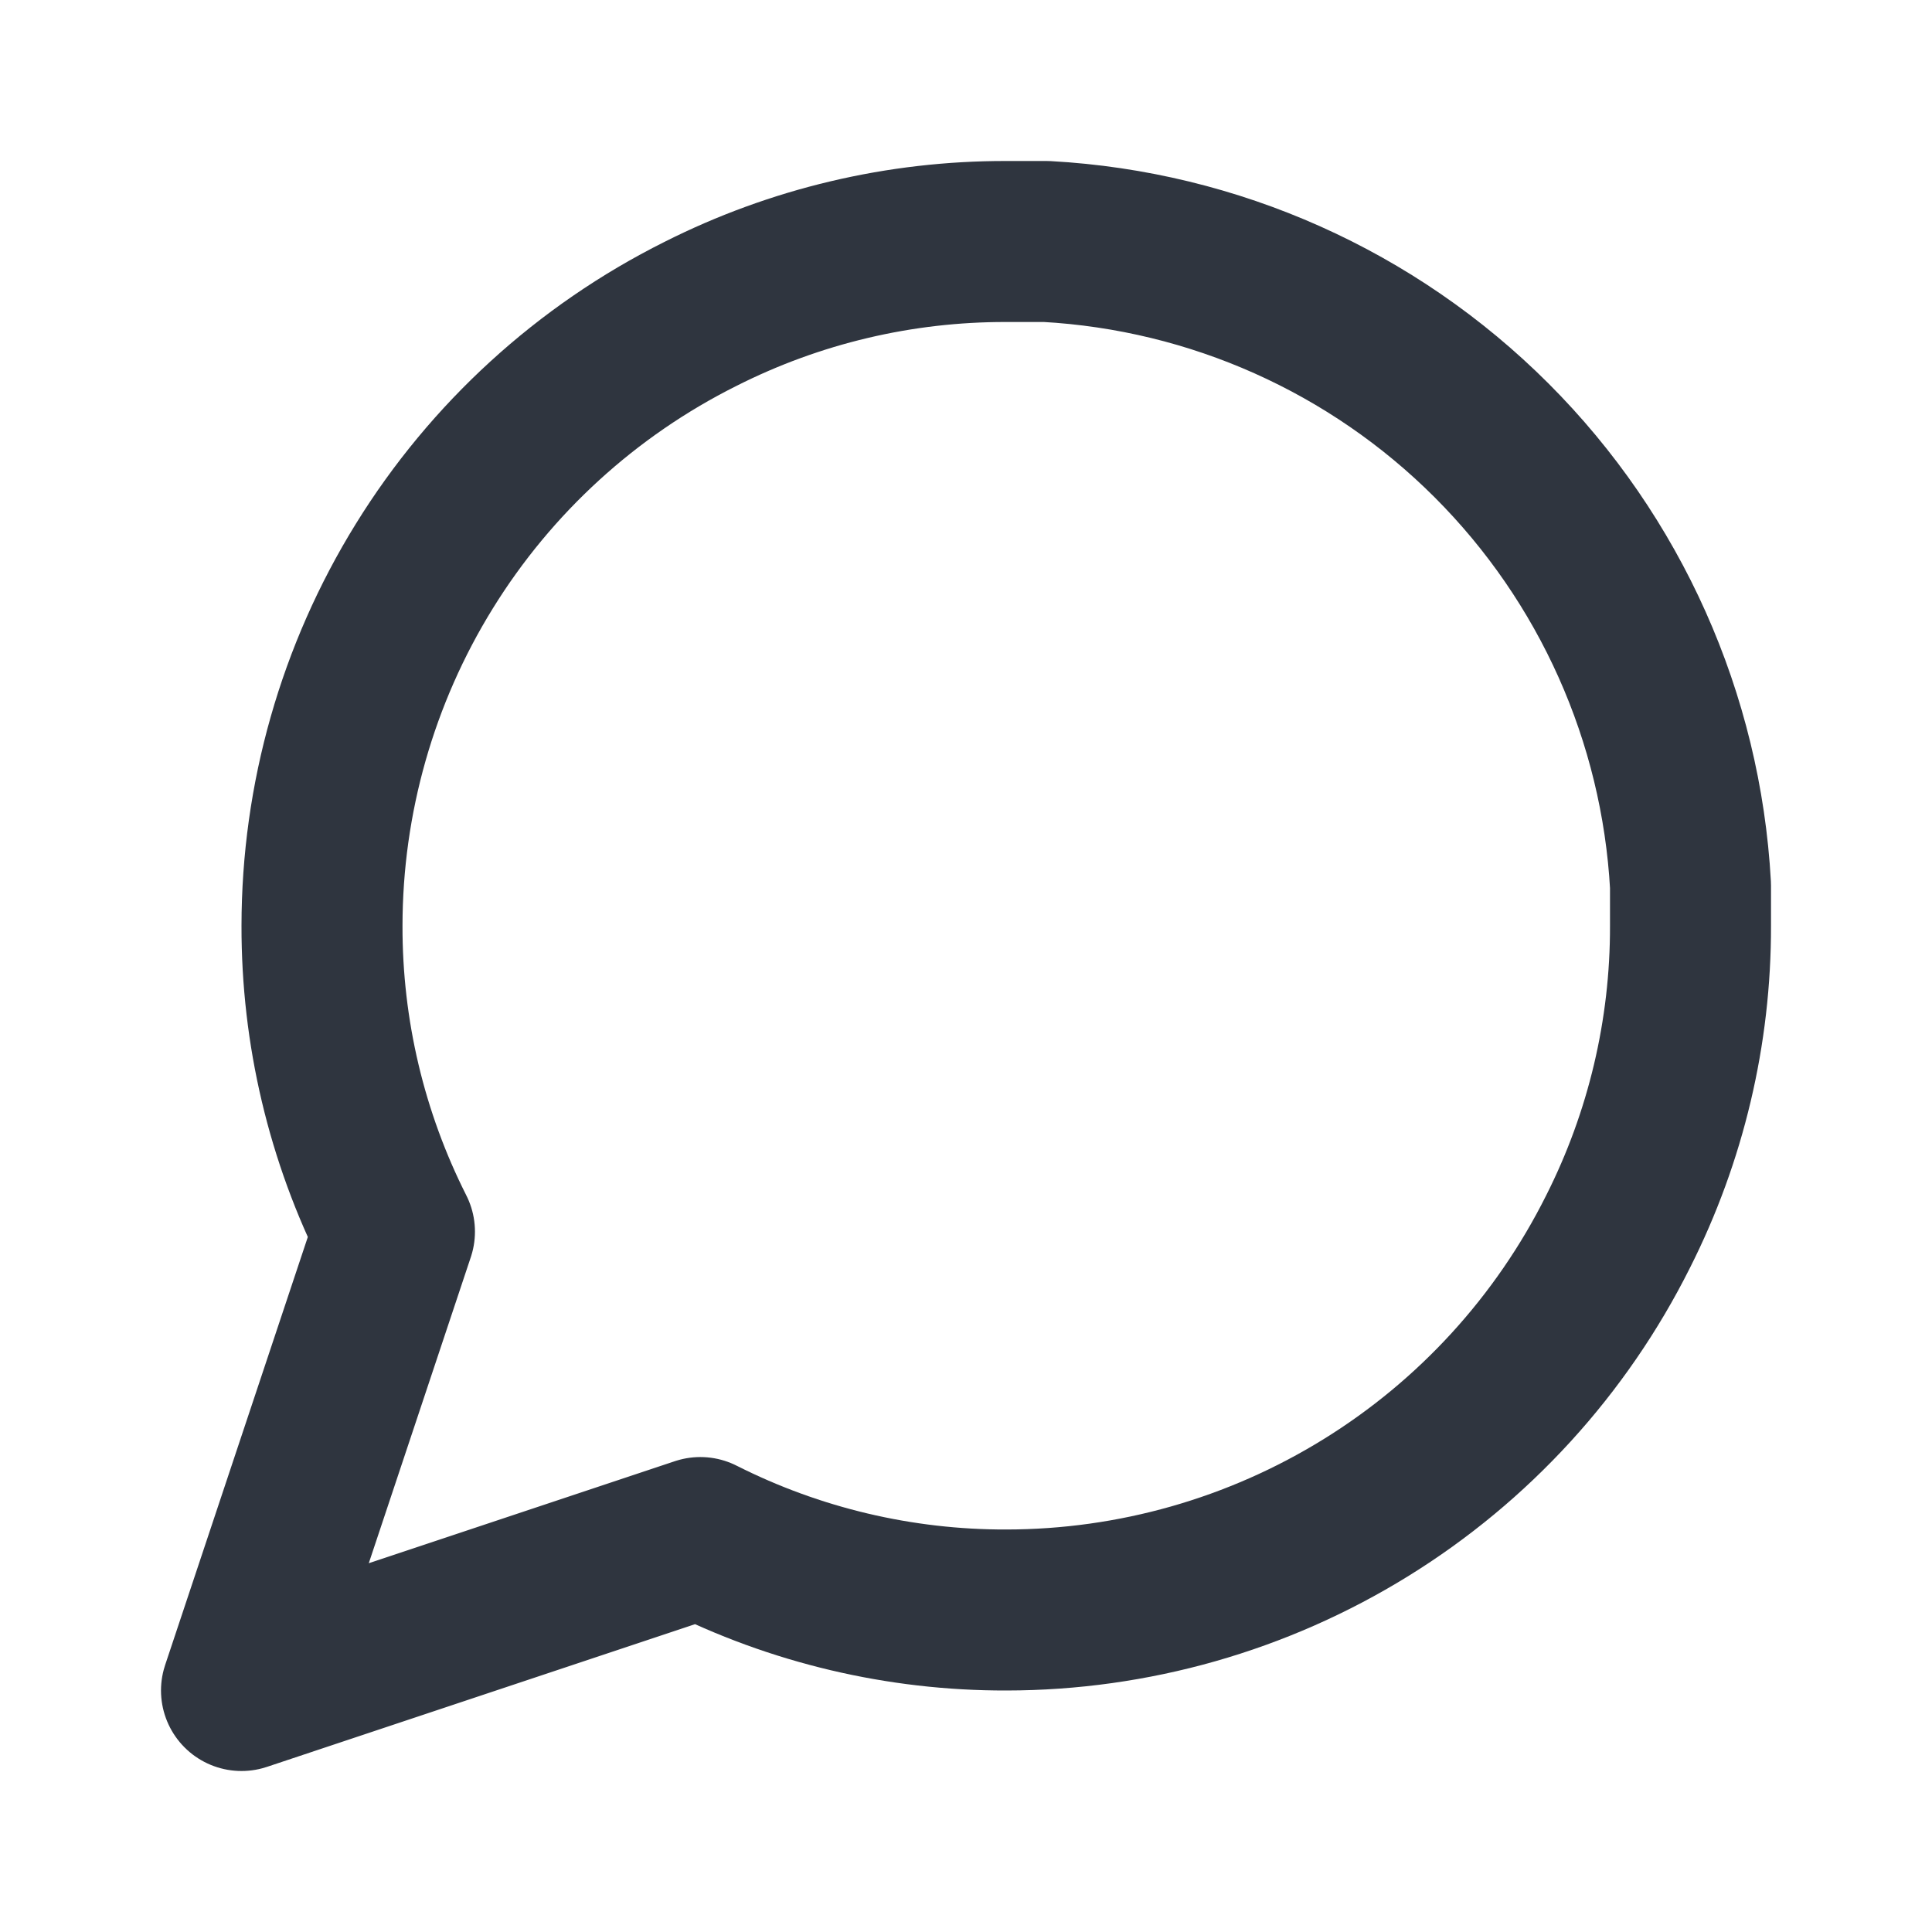
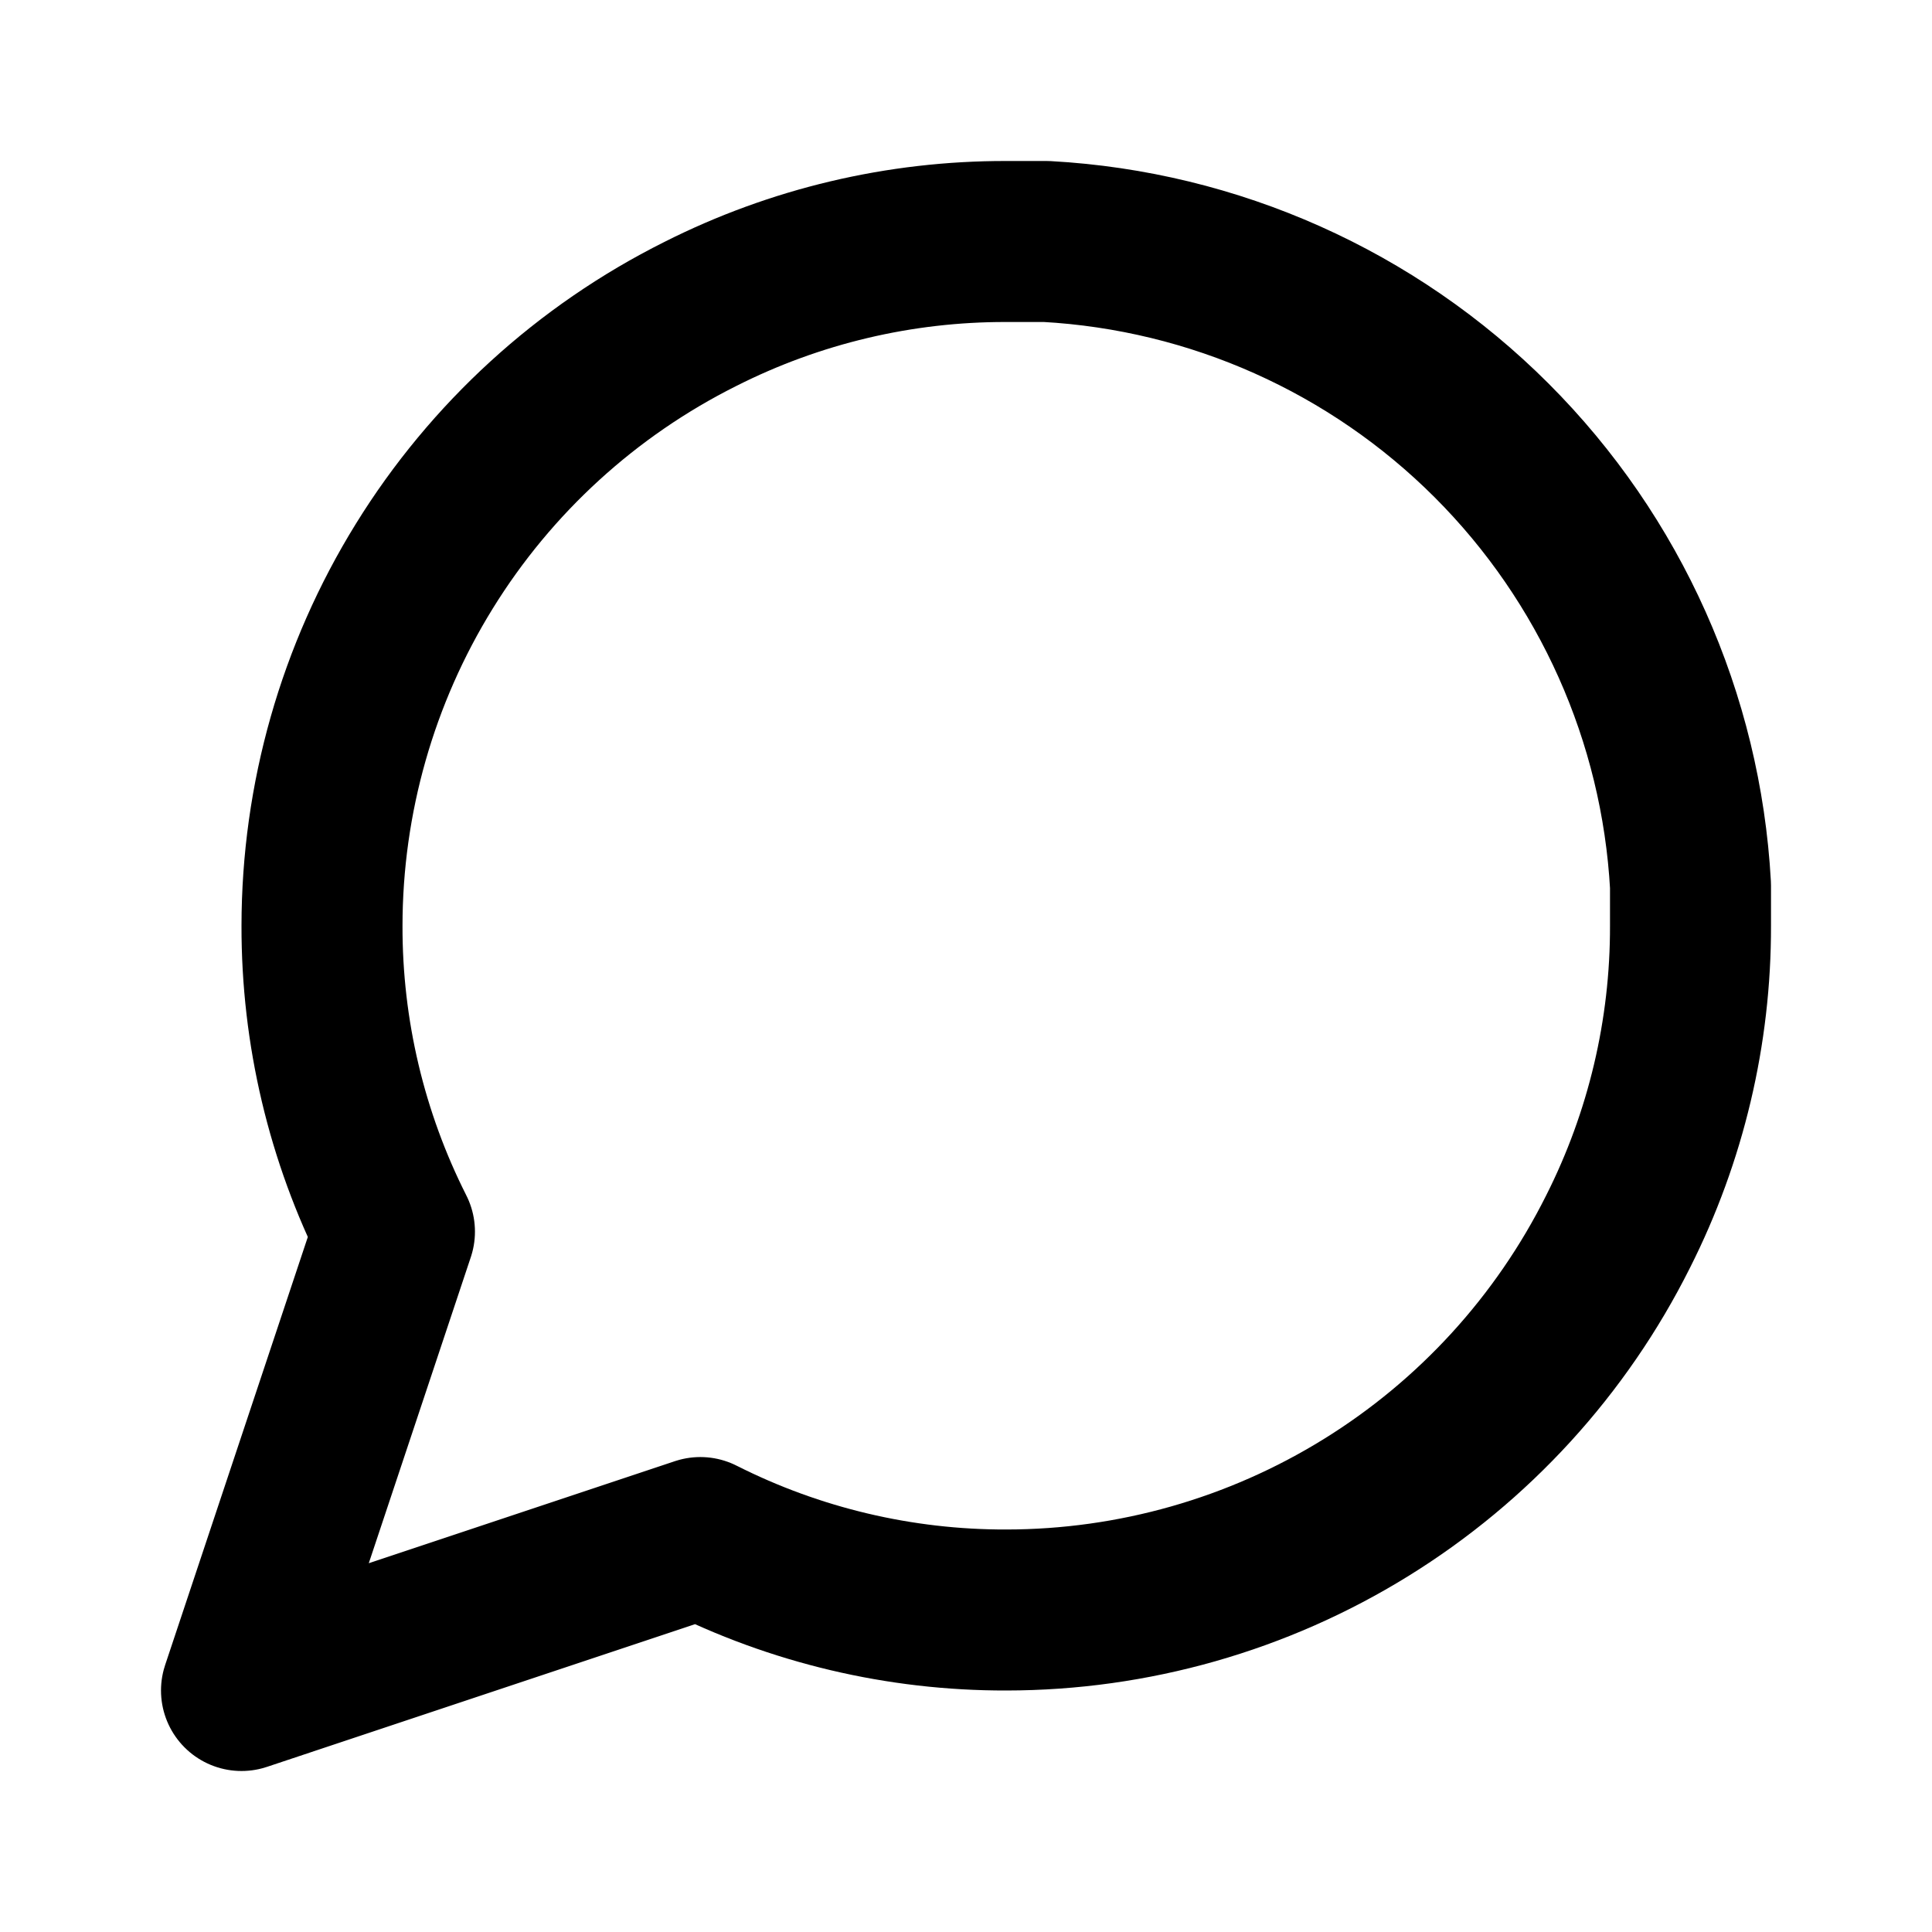
<svg xmlns="http://www.w3.org/2000/svg" width="24" height="24" viewBox="0 0 24 24" fill="none">
-   <path d="M21 11.5C21.003 12.82 20.695 14.122 20.1 15.3C19.394 16.712 18.31 17.899 16.967 18.729C15.625 19.559 14.078 19.999 12.5 20C11.18 20.003 9.878 19.695 8.7 19.1L3 21L4.9 15.3C4.305 14.122 3.997 12.82 4 11.5C4.001 9.922 4.441 8.375 5.271 7.033C6.101 5.69 7.288 4.606 8.7 3.9C9.878 3.305 11.18 2.997 12.5 3H13C15.084 3.115 17.053 3.995 18.529 5.471C20.005 6.947 20.885 8.916 21 11V11.5Z" stroke="#2F353F" stroke-width="2" stroke-linecap="round" stroke-linejoin="round" />
+   <path d="M21 11.5C21.003 12.82 20.695 14.122 20.1 15.3C19.394 16.712 18.31 17.899 16.967 18.729C15.625 19.559 14.078 19.999 12.5 20C11.18 20.003 9.878 19.695 8.7 19.1L3 21L4.9 15.3C4.305 14.122 3.997 12.82 4 11.5C4.001 9.922 4.441 8.375 5.271 7.033C6.101 5.69 7.288 4.606 8.7 3.9C9.878 3.305 11.18 2.997 12.5 3H13C15.084 3.115 17.053 3.995 18.529 5.471C20.005 6.947 20.885 8.916 21 11V11.5Z" stroke="currentColor" stroke-width="2" stroke-linecap="round" stroke-linejoin="round" />
</svg>
